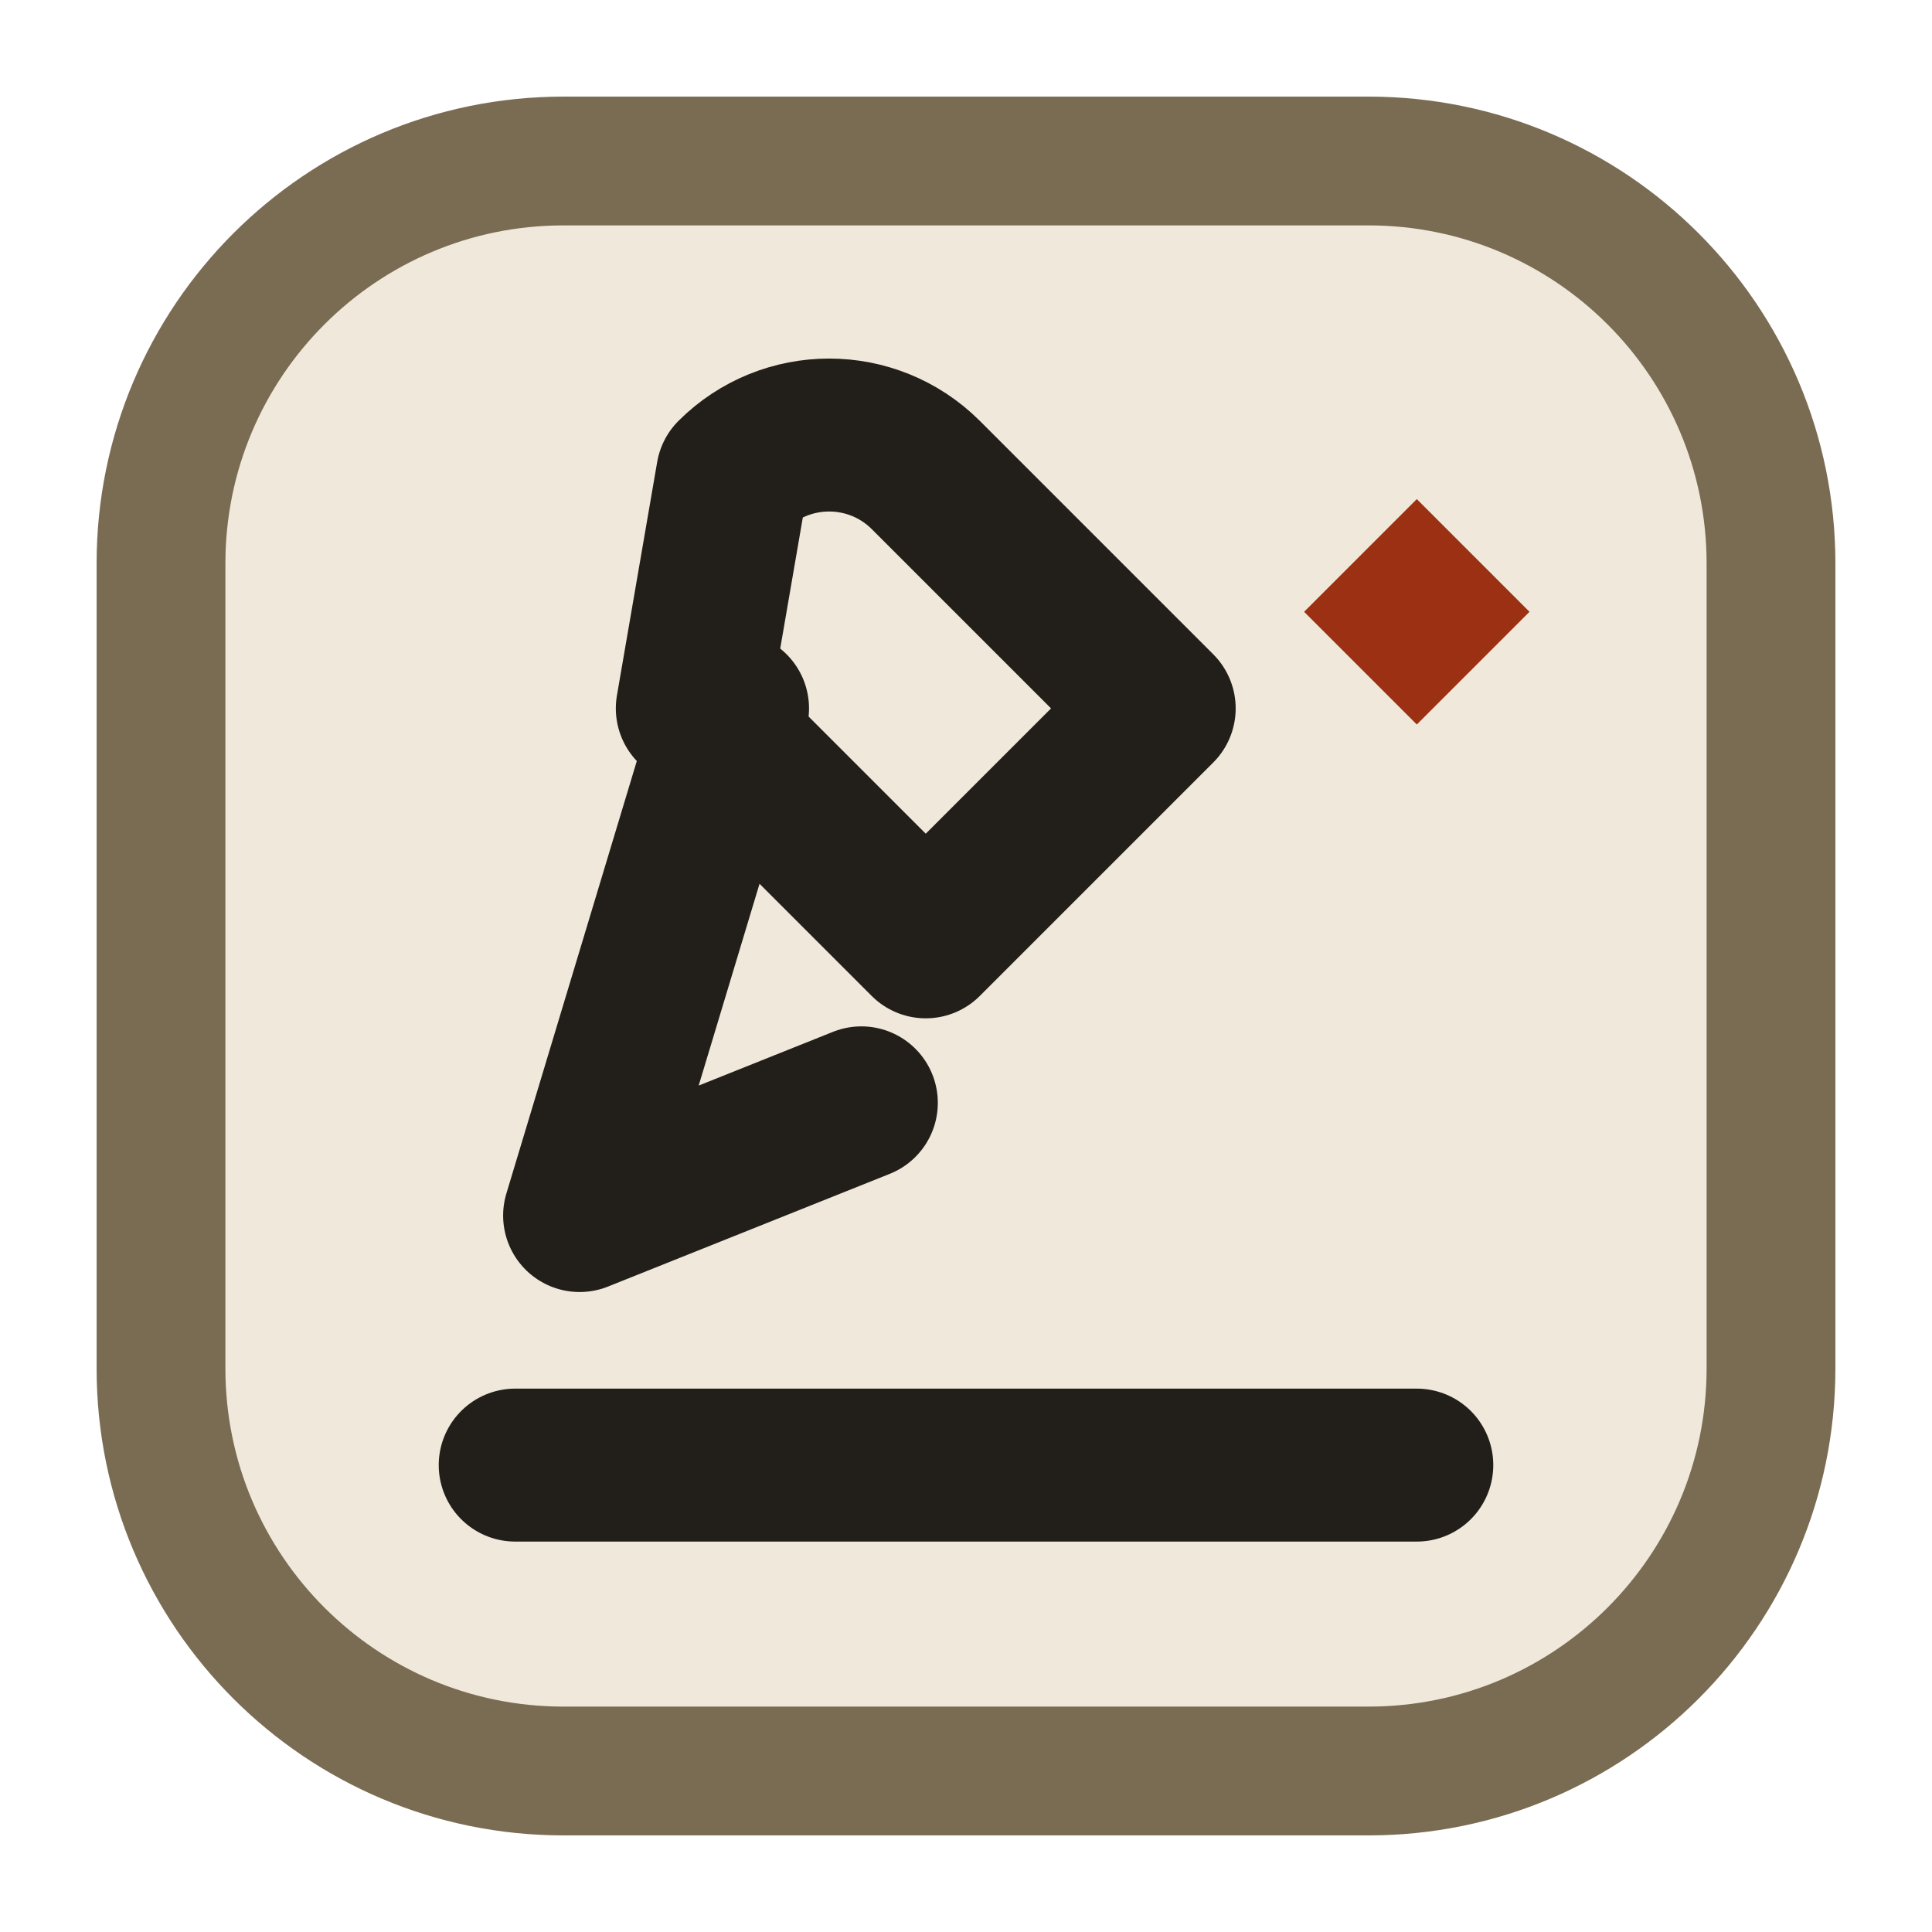
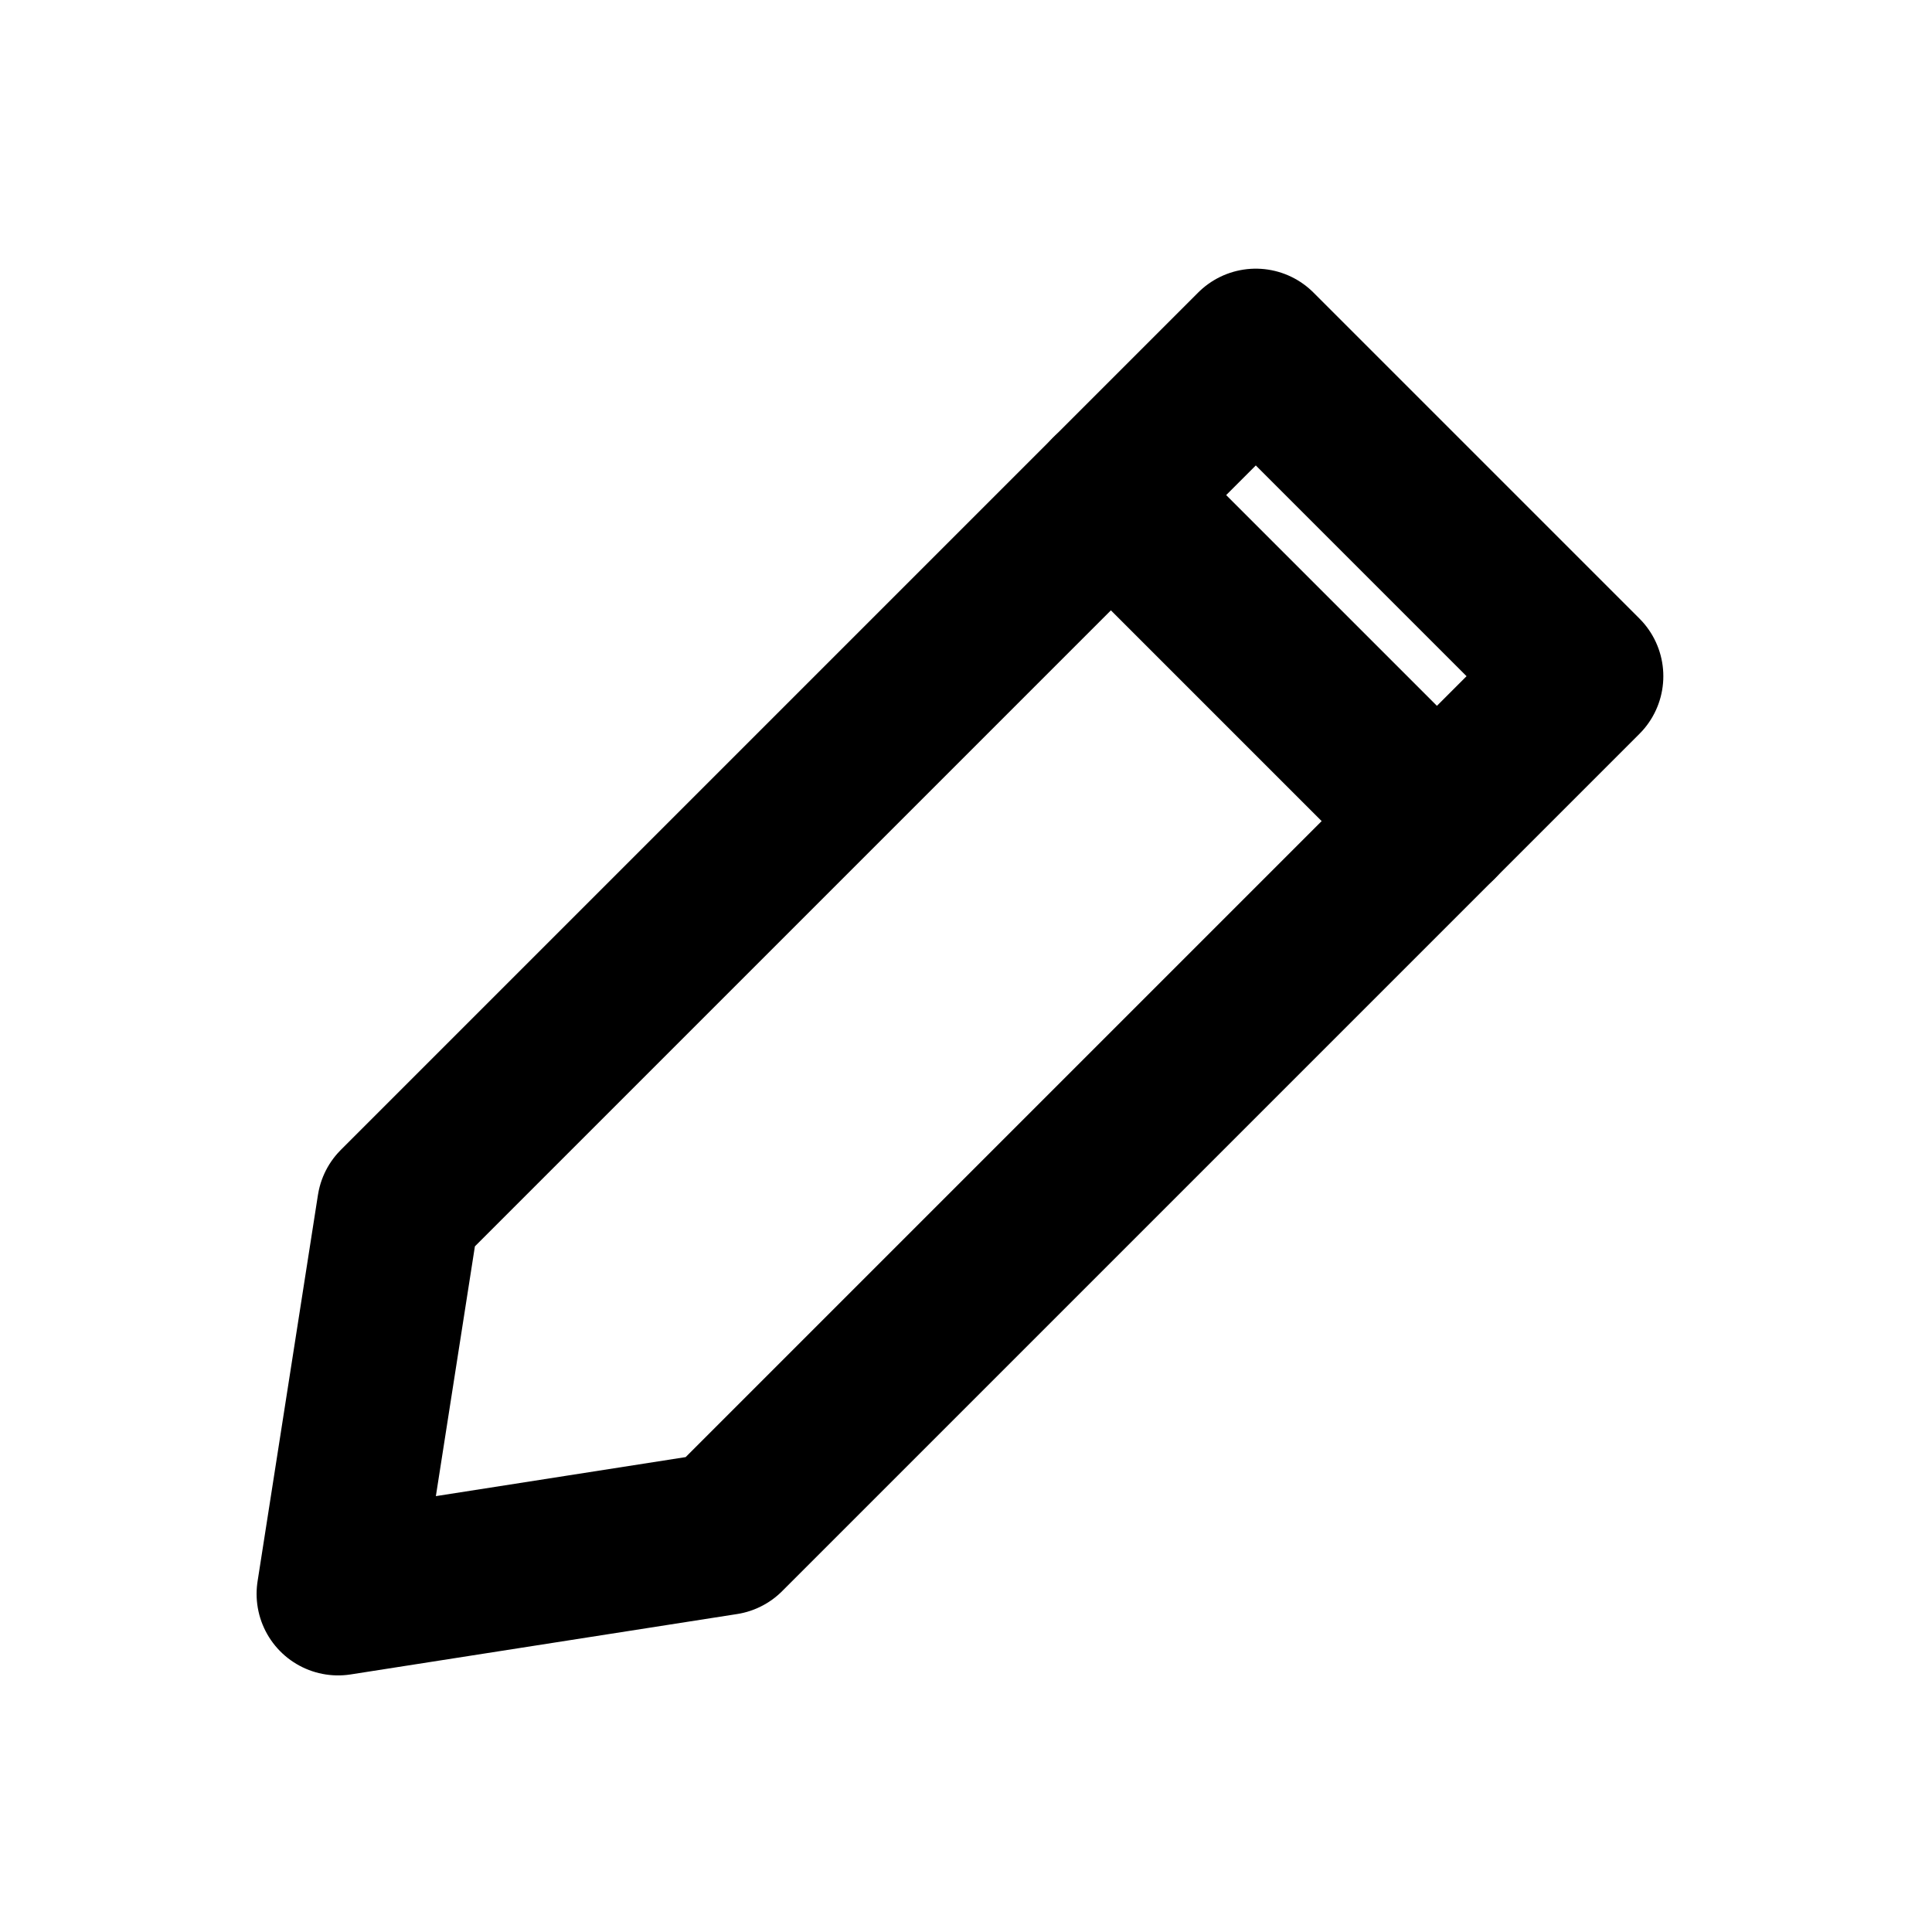
- <svg xmlns="http://www.w3.org/2000/svg" viewBox="0 0 24 24" width="24" height="24" role="img">
-   <rect x="2" y="2" width="20" height="20" rx="5" fill="#f0e9db" />
-   <path d="M7 2H17A5 5 0 0 1 22 7V17A5 5 0 0 1 17 22H7A5 5 0 0 1 2 17V7A5 5 0 0 1 7 2Z" fill="none" stroke="#7a6c52" stroke-width="1.6" />
-   <path d="M6.4 18.2h11.2" fill="none" stroke="#221f1a" stroke-width="1.9" stroke-linecap="round" stroke-linejoin="round" />
-   <path d="M9.1 5.9a1.7 1.7 0 0 1 2.4 0l2.9 2.9-2.9 2.9-2.9-2.9Z" fill="none" stroke="#221f1a" stroke-width="1.9" stroke-linecap="round" stroke-linejoin="round" />
-   <path d="M9.1 8.8 7.2 15.1l3.5-1.4" fill="none" stroke="#221f1a" stroke-width="1.9" stroke-linecap="round" stroke-linejoin="round" />
-   <path d="M17.6 6.2l1.4 1.4-1.4 1.4-1.4-1.4Z" fill="#9c3012" />
+ <svg xmlns="http://www.w3.org/2000/svg" viewBox="0 0 16 16" width="16" height="16" role="img" fill="none" stroke="currentColor" stroke-width="1.35" stroke-linecap="round" stroke-linejoin="round">
+   <path d="M10.4 2.9 13.1 5.6 6 12.7l-3.2.5.5-3.2z" />
+   <path d="m9.2 4.1 2.7 2.7" />
</svg>
